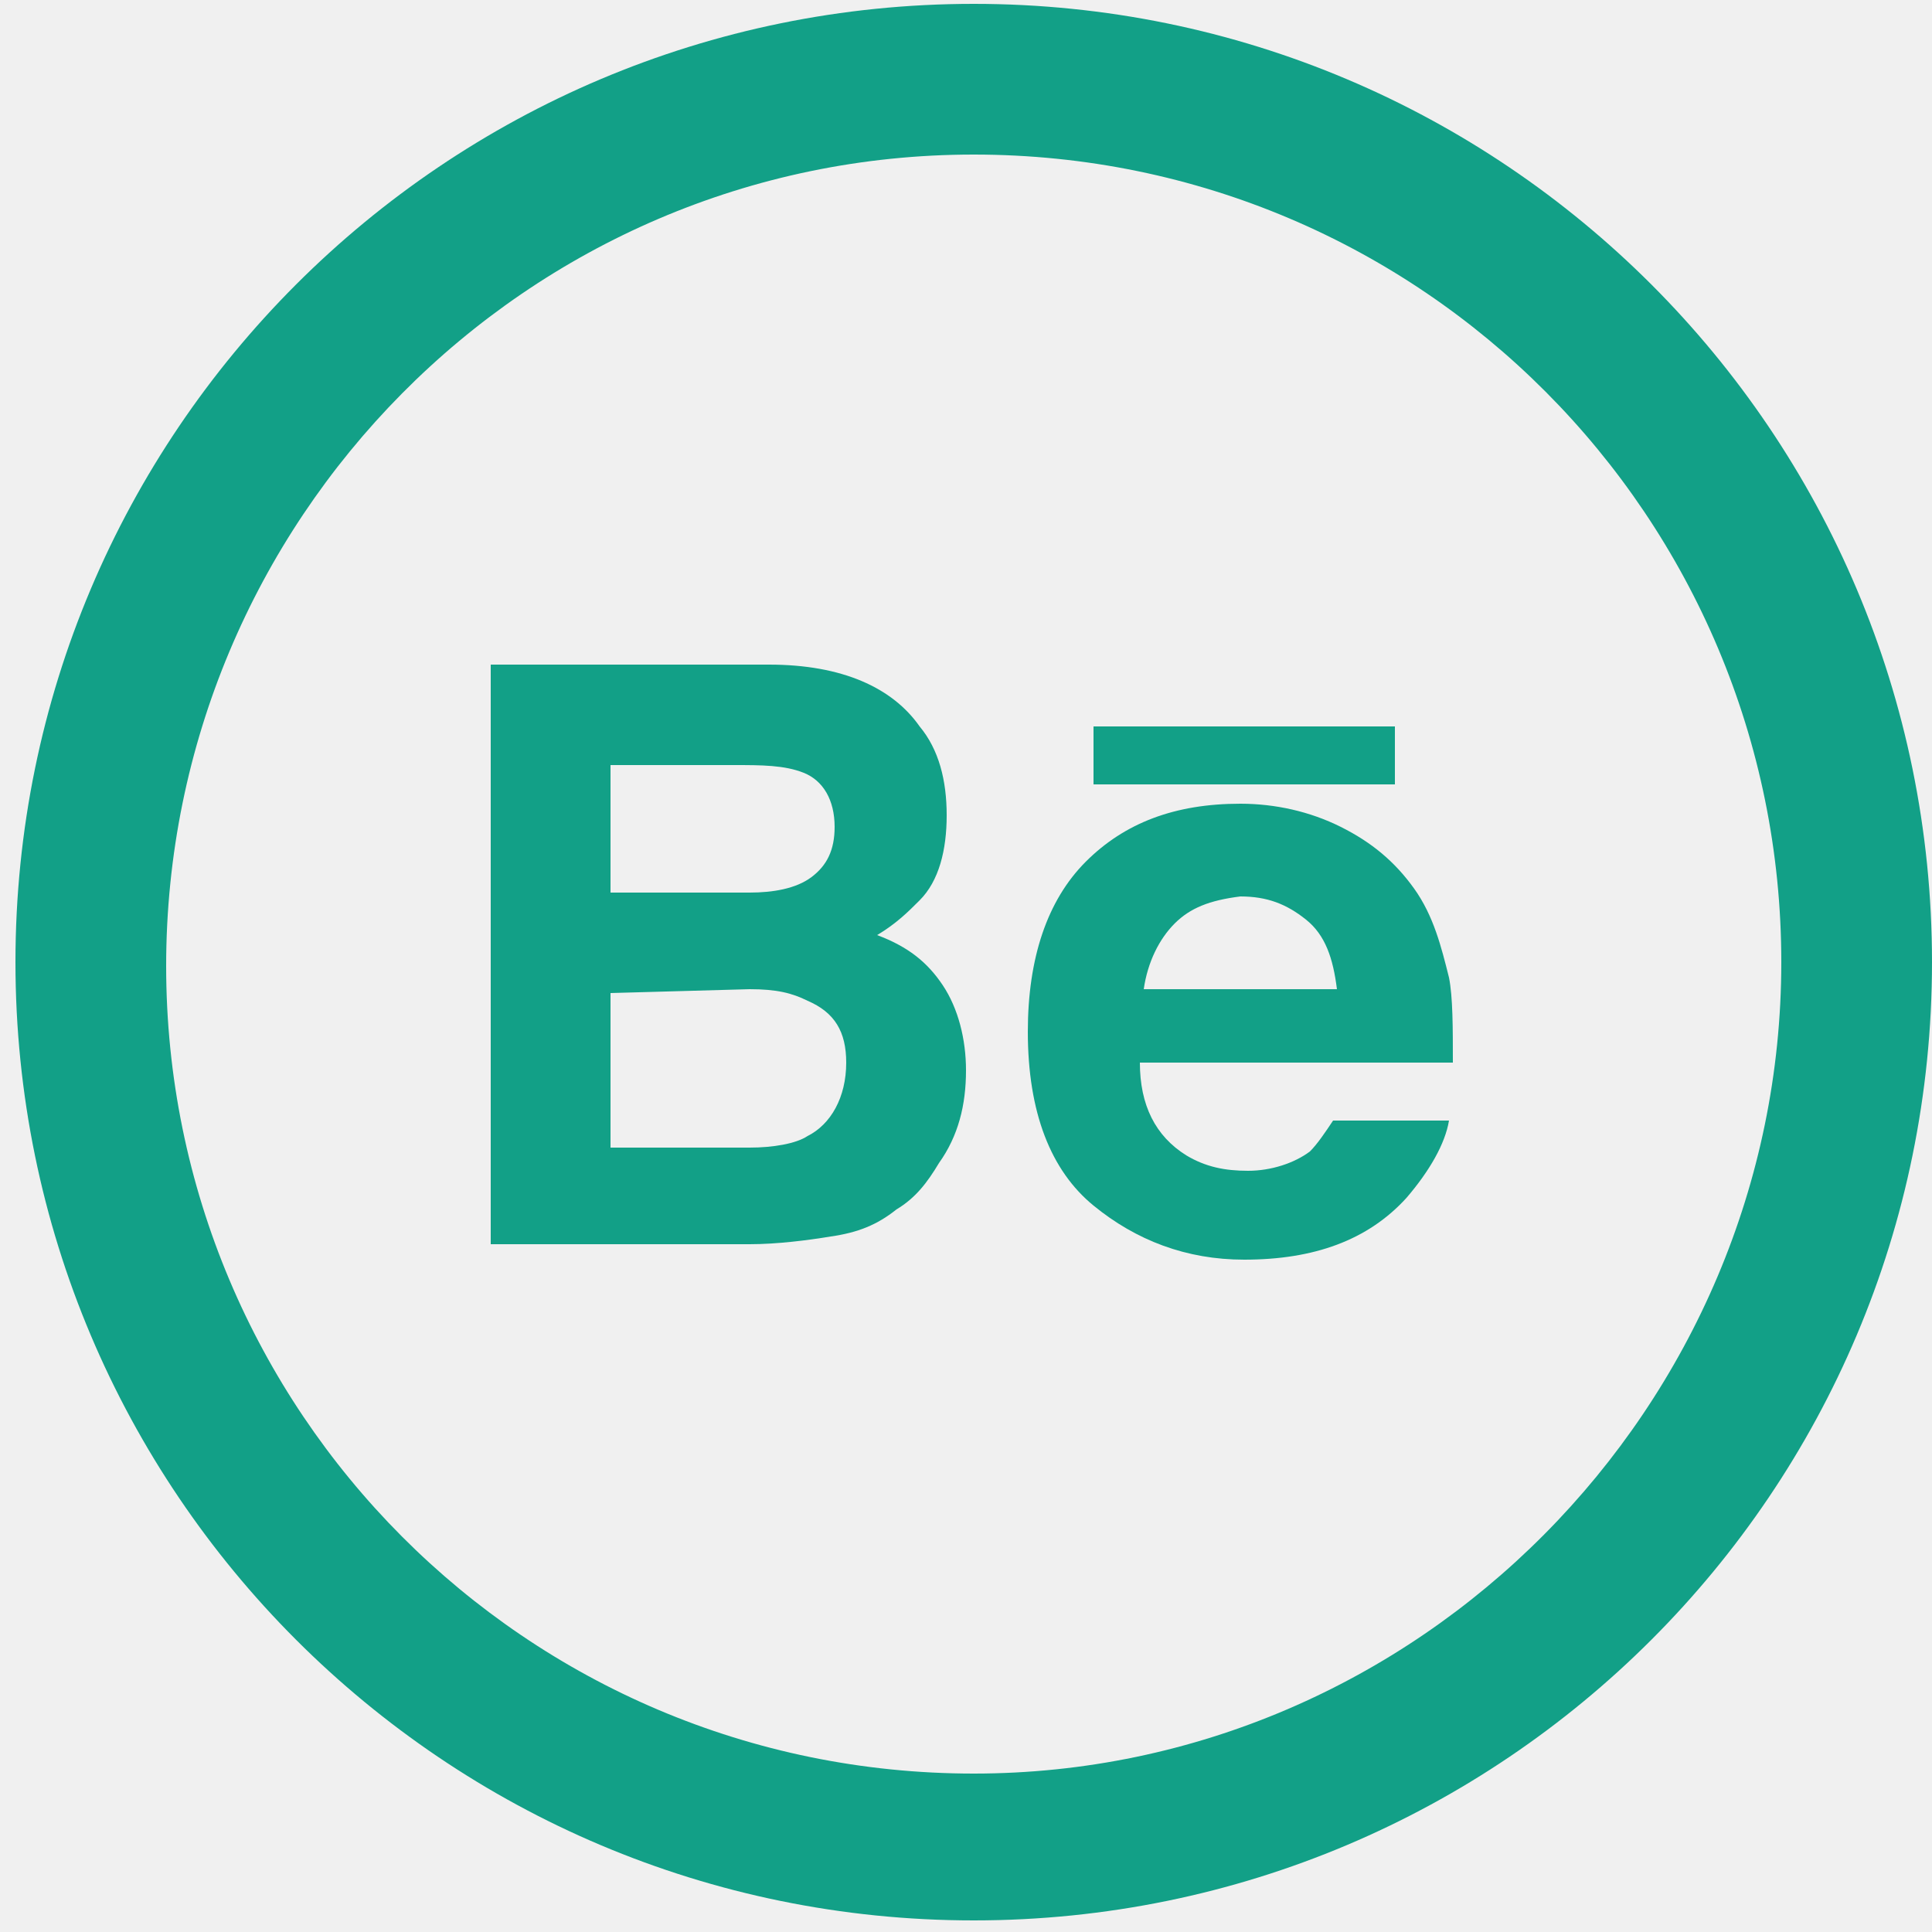
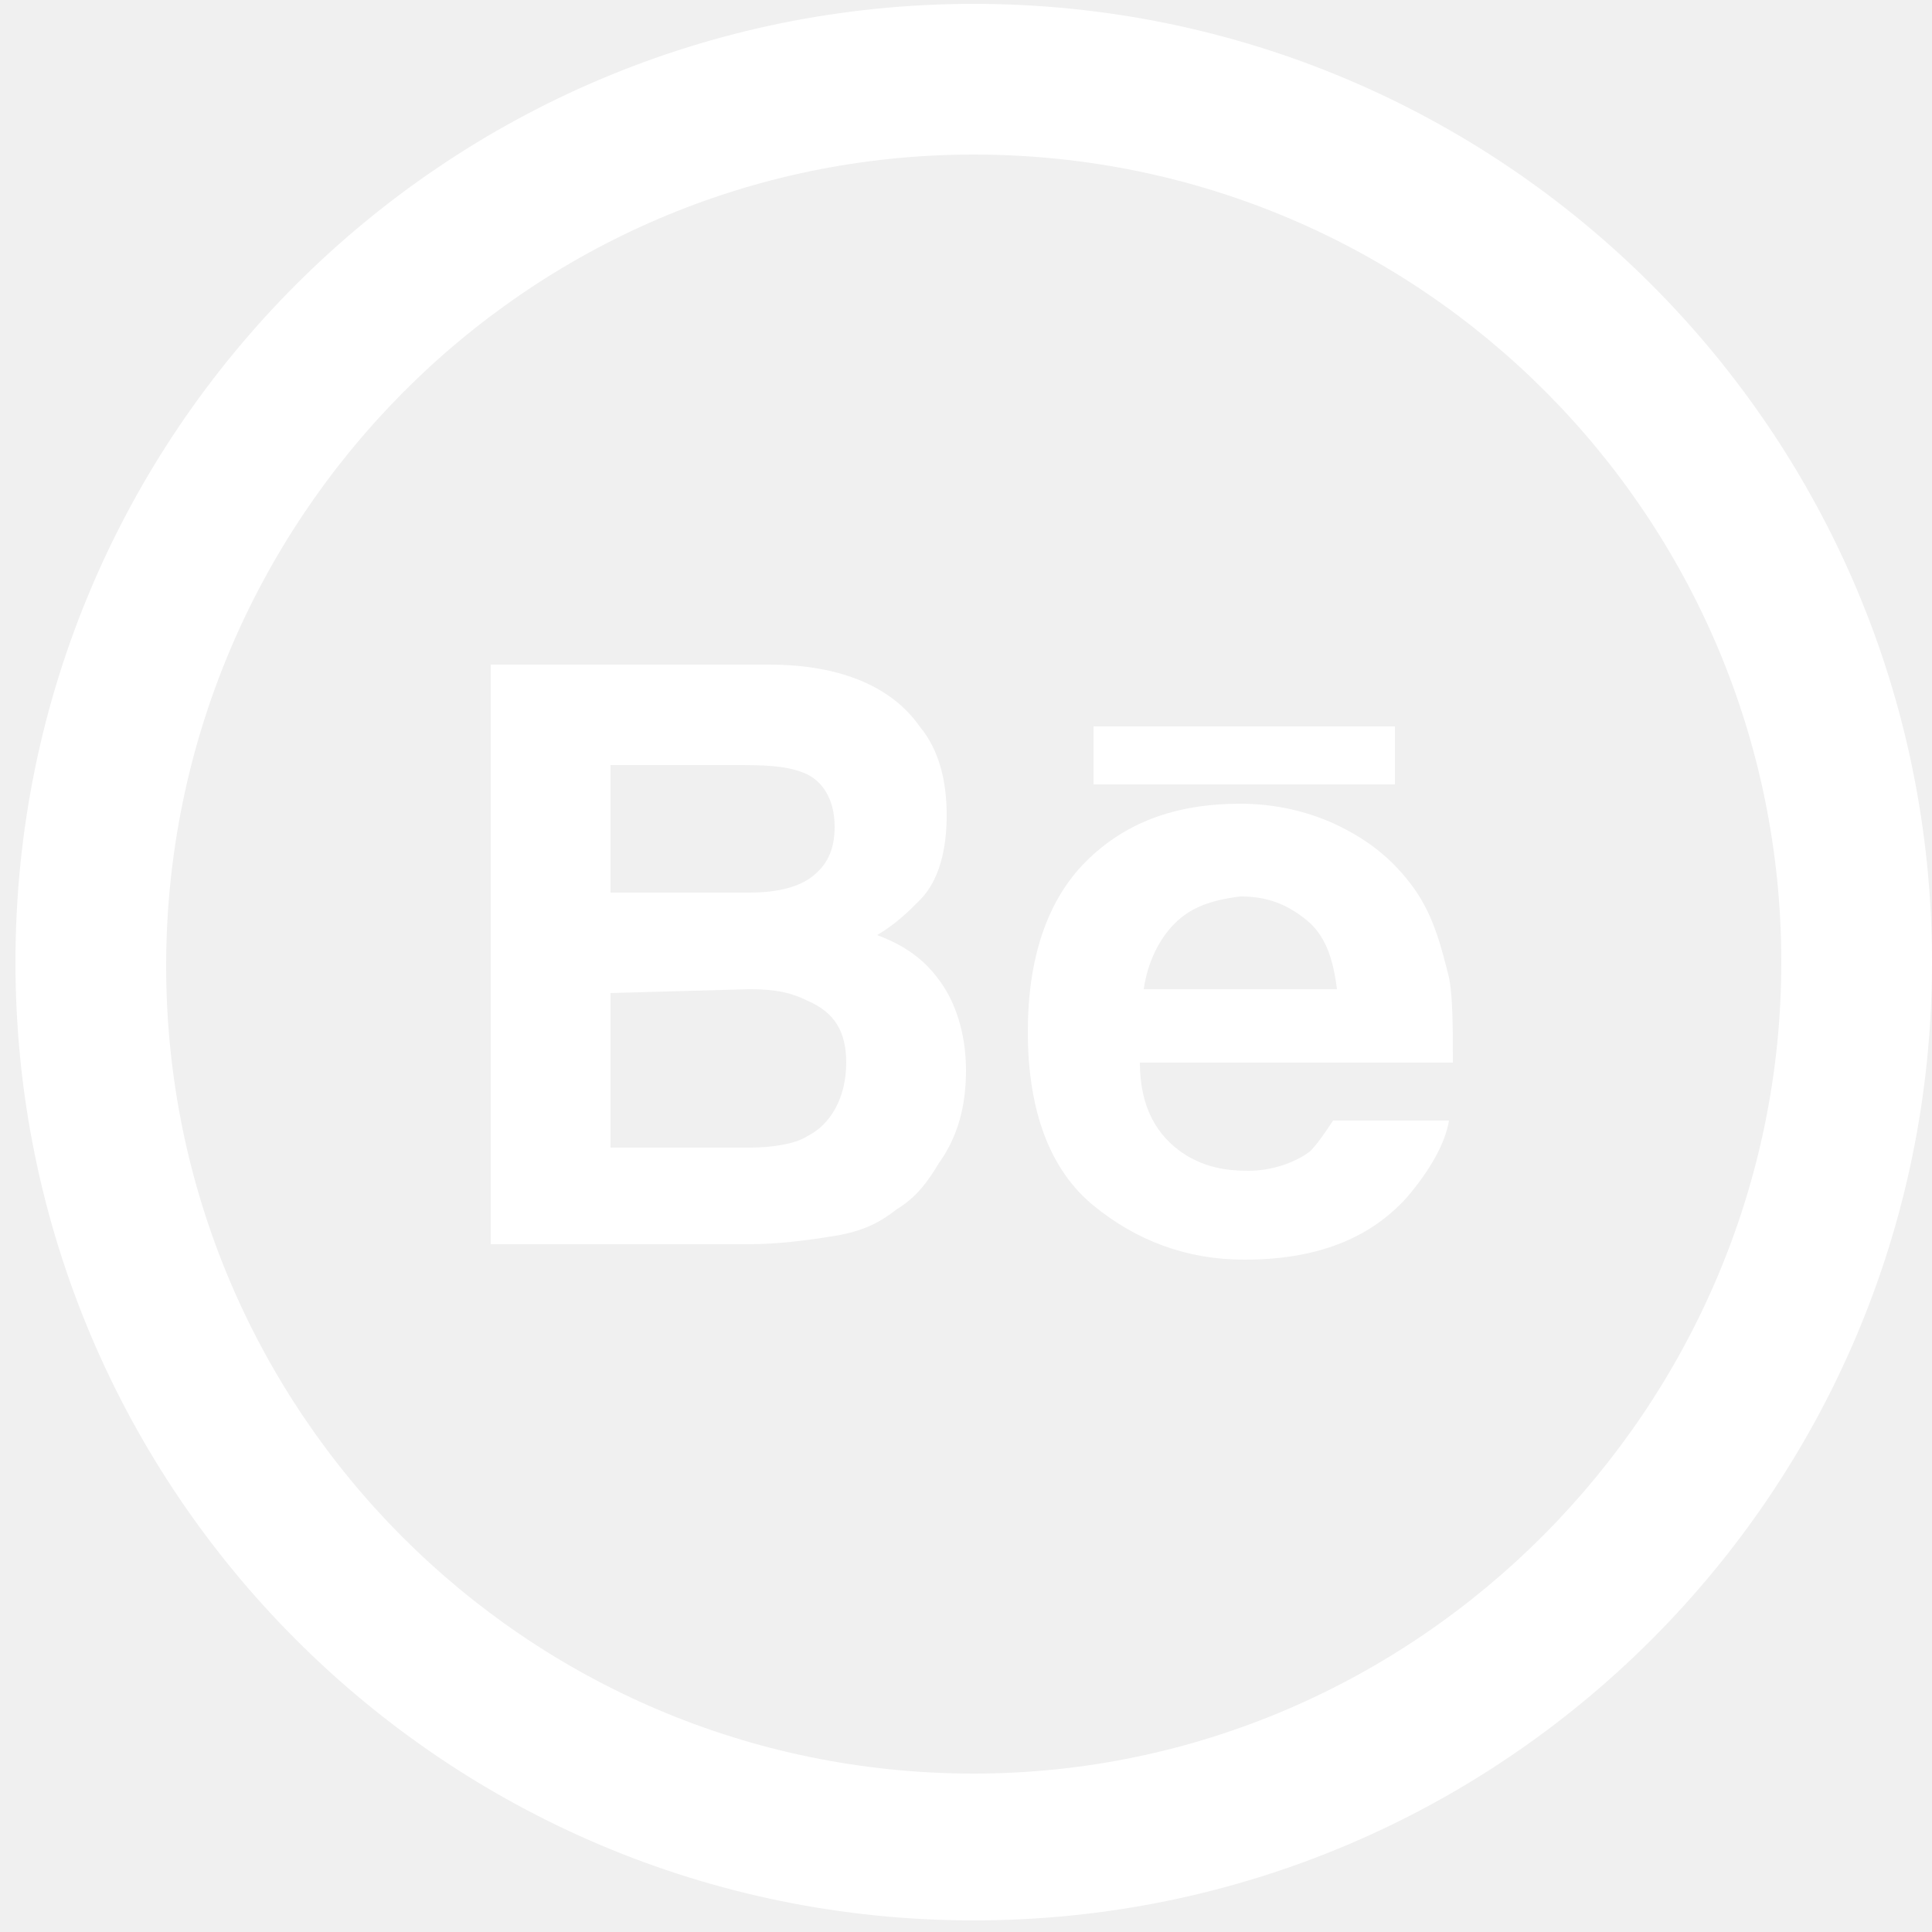
- <svg xmlns="http://www.w3.org/2000/svg" version="1.1" id="Layer_1" x="0px" y="0px" viewBox="0 0 50 50" enable-background="new 0 0 50 50" xml:space="preserve">
+ <svg xmlns="http://www.w3.org/2000/svg" version="1.1" id="Layer_1" x="0px" y="0px" viewBox="0 0 50 50" style="enable-background:new 0 0 50 50;" xml:space="preserve">
+   <style type="text/css">
+ 	.st0{fill:#FFFFFF;}
+ </style>
  <g>
    <g>
-       <path fill="#12A087" d="M25.2,0.1C11.5,0.1,0.4,11.2,0.4,24.9s11.1,24.8,24.8,24.8S50,38.6,50,24.9S38.9,0.1,25.2,0.1z M25.2,45.9    c-11.6,0-20.9-9.4-20.9-20.9S13.6,4,25.2,4s20.9,9.4,20.9,20.9S36.7,45.9,25.2,45.9z" />
+       <path class="st0" d="M25.2,0.1C11.5,0.1,0.4,11.2,0.4,24.9s11.1,24.8,24.8,24.8S50,38.6,50,24.9S38.9,0.1,25.2,0.1z M25.2,45.9    C13.6,45.9,4.3,36.5,4.3,25S13.6,4,25.2,4s20.9,9.4,20.9,20.9S36.7,45.9,25.2,45.9z" />
      <g>
        <g>
-           <path fill="#12A087" d="M23.8,18.8c0.5,0.6,0.7,1.4,0.7,2.3c0,0.9-0.2,1.7-0.7,2.2c-0.3,0.3-0.6,0.6-1.1,0.9      c0.8,0.3,1.3,0.7,1.7,1.3c0.4,0.6,0.6,1.4,0.6,2.2c0,0.9-0.2,1.7-0.7,2.4c-0.3,0.5-0.6,0.9-1.1,1.2c-0.5,0.4-1,0.6-1.7,0.7      c-0.6,0.1-1.4,0.2-2.1,0.2h-6.7V17.2h7.2C21.8,17.2,23.1,17.8,23.8,18.8z M15.8,19.8v3.3h3.6c0.6,0,1.2-0.1,1.6-0.4      c0.4-0.3,0.6-0.7,0.6-1.3c0-0.7-0.3-1.2-0.8-1.4c-0.5-0.2-1.1-0.2-1.8-0.2L15.8,19.8L15.8,19.8z M15.8,25.7v4h3.6      c0.6,0,1.2-0.1,1.5-0.3c0.6-0.3,1-1,1-1.9c0-0.8-0.3-1.3-1-1.6c-0.4-0.2-0.8-0.3-1.5-0.3L15.8,25.7L15.8,25.7z" />
-           <path fill="#12A087" d="M34.7,21.4c0.8,0.4,1.4,0.9,1.9,1.6c0.5,0.7,0.7,1.5,0.9,2.3c0.1,0.5,0.1,1.3,0.1,2.2h-8.1      c0,1.1,0.4,1.9,1.2,2.4c0.5,0.3,1,0.4,1.6,0.4c0.6,0,1.2-0.2,1.6-0.5c0.2-0.2,0.4-0.5,0.6-0.8h3c-0.1,0.6-0.5,1.3-1.1,2      c-1,1.1-2.4,1.6-4.2,1.6c-1.5,0-2.8-0.5-3.9-1.4c-1.1-0.9-1.7-2.4-1.7-4.5c0-1.9,0.5-3.4,1.5-4.4c1-1,2.3-1.5,4-1.5      C33,20.8,33.9,21,34.7,21.4z M30.4,23.9c-0.4,0.4-0.7,1-0.8,1.7h5c-0.1-0.8-0.3-1.4-0.8-1.8c-0.5-0.4-1-0.6-1.7-0.6      C31.3,23.3,30.8,23.5,30.4,23.9z" />
+           <path class="st0" d="M23.8,18.8c0.5,0.6,0.7,1.4,0.7,2.3s-0.2,1.7-0.7,2.2c-0.3,0.3-0.6,0.6-1.1,0.9c0.8,0.3,1.3,0.7,1.7,1.3      c0.4,0.6,0.6,1.4,0.6,2.2c0,0.9-0.2,1.7-0.7,2.4c-0.3,0.5-0.6,0.9-1.1,1.2c-0.5,0.4-1,0.6-1.7,0.7c-0.6,0.1-1.4,0.2-2.1,0.2      h-6.7v-15h7.2C21.8,17.2,23.1,17.8,23.8,18.8z M15.8,19.8v3.3h3.6c0.6,0,1.2-0.1,1.6-0.4s0.6-0.7,0.6-1.3c0-0.7-0.3-1.2-0.8-1.4      c-0.5-0.2-1.1-0.2-1.8-0.2H15.8L15.8,19.8z M15.8,25.7v4h3.6c0.6,0,1.2-0.1,1.5-0.3c0.6-0.3,1-1,1-1.9c0-0.8-0.3-1.3-1-1.6      c-0.4-0.2-0.8-0.3-1.5-0.3L15.8,25.7L15.8,25.7z" />
+           <path class="st0" d="M34.7,21.4c0.8,0.4,1.4,0.9,1.9,1.6s0.7,1.5,0.9,2.3c0.1,0.5,0.1,1.3,0.1,2.2h-8.1c0,1.1,0.4,1.9,1.2,2.4      c0.5,0.3,1,0.4,1.6,0.4c0.6,0,1.2-0.2,1.6-0.5c0.2-0.2,0.4-0.5,0.6-0.8h3c-0.1,0.6-0.5,1.3-1.1,2c-1,1.1-2.4,1.6-4.2,1.6      c-1.5,0-2.8-0.5-3.9-1.4s-1.7-2.4-1.7-4.5c0-1.9,0.5-3.4,1.5-4.4s2.3-1.5,4-1.5C33,20.8,33.9,21,34.7,21.4z M30.4,23.9      c-0.4,0.4-0.7,1-0.8,1.7h5c-0.1-0.8-0.3-1.4-0.8-1.8s-1-0.6-1.7-0.6C31.3,23.3,30.8,23.5,30.4,23.9z" />
        </g>
-         <rect x="28.3" y="18.8" fill="#12A087" width="7.8" height="1.5" />
+         <rect x="28.3" y="18.8" class="st0" width="7.8" height="1.5" />
      </g>
    </g>
  </g>
</svg>
